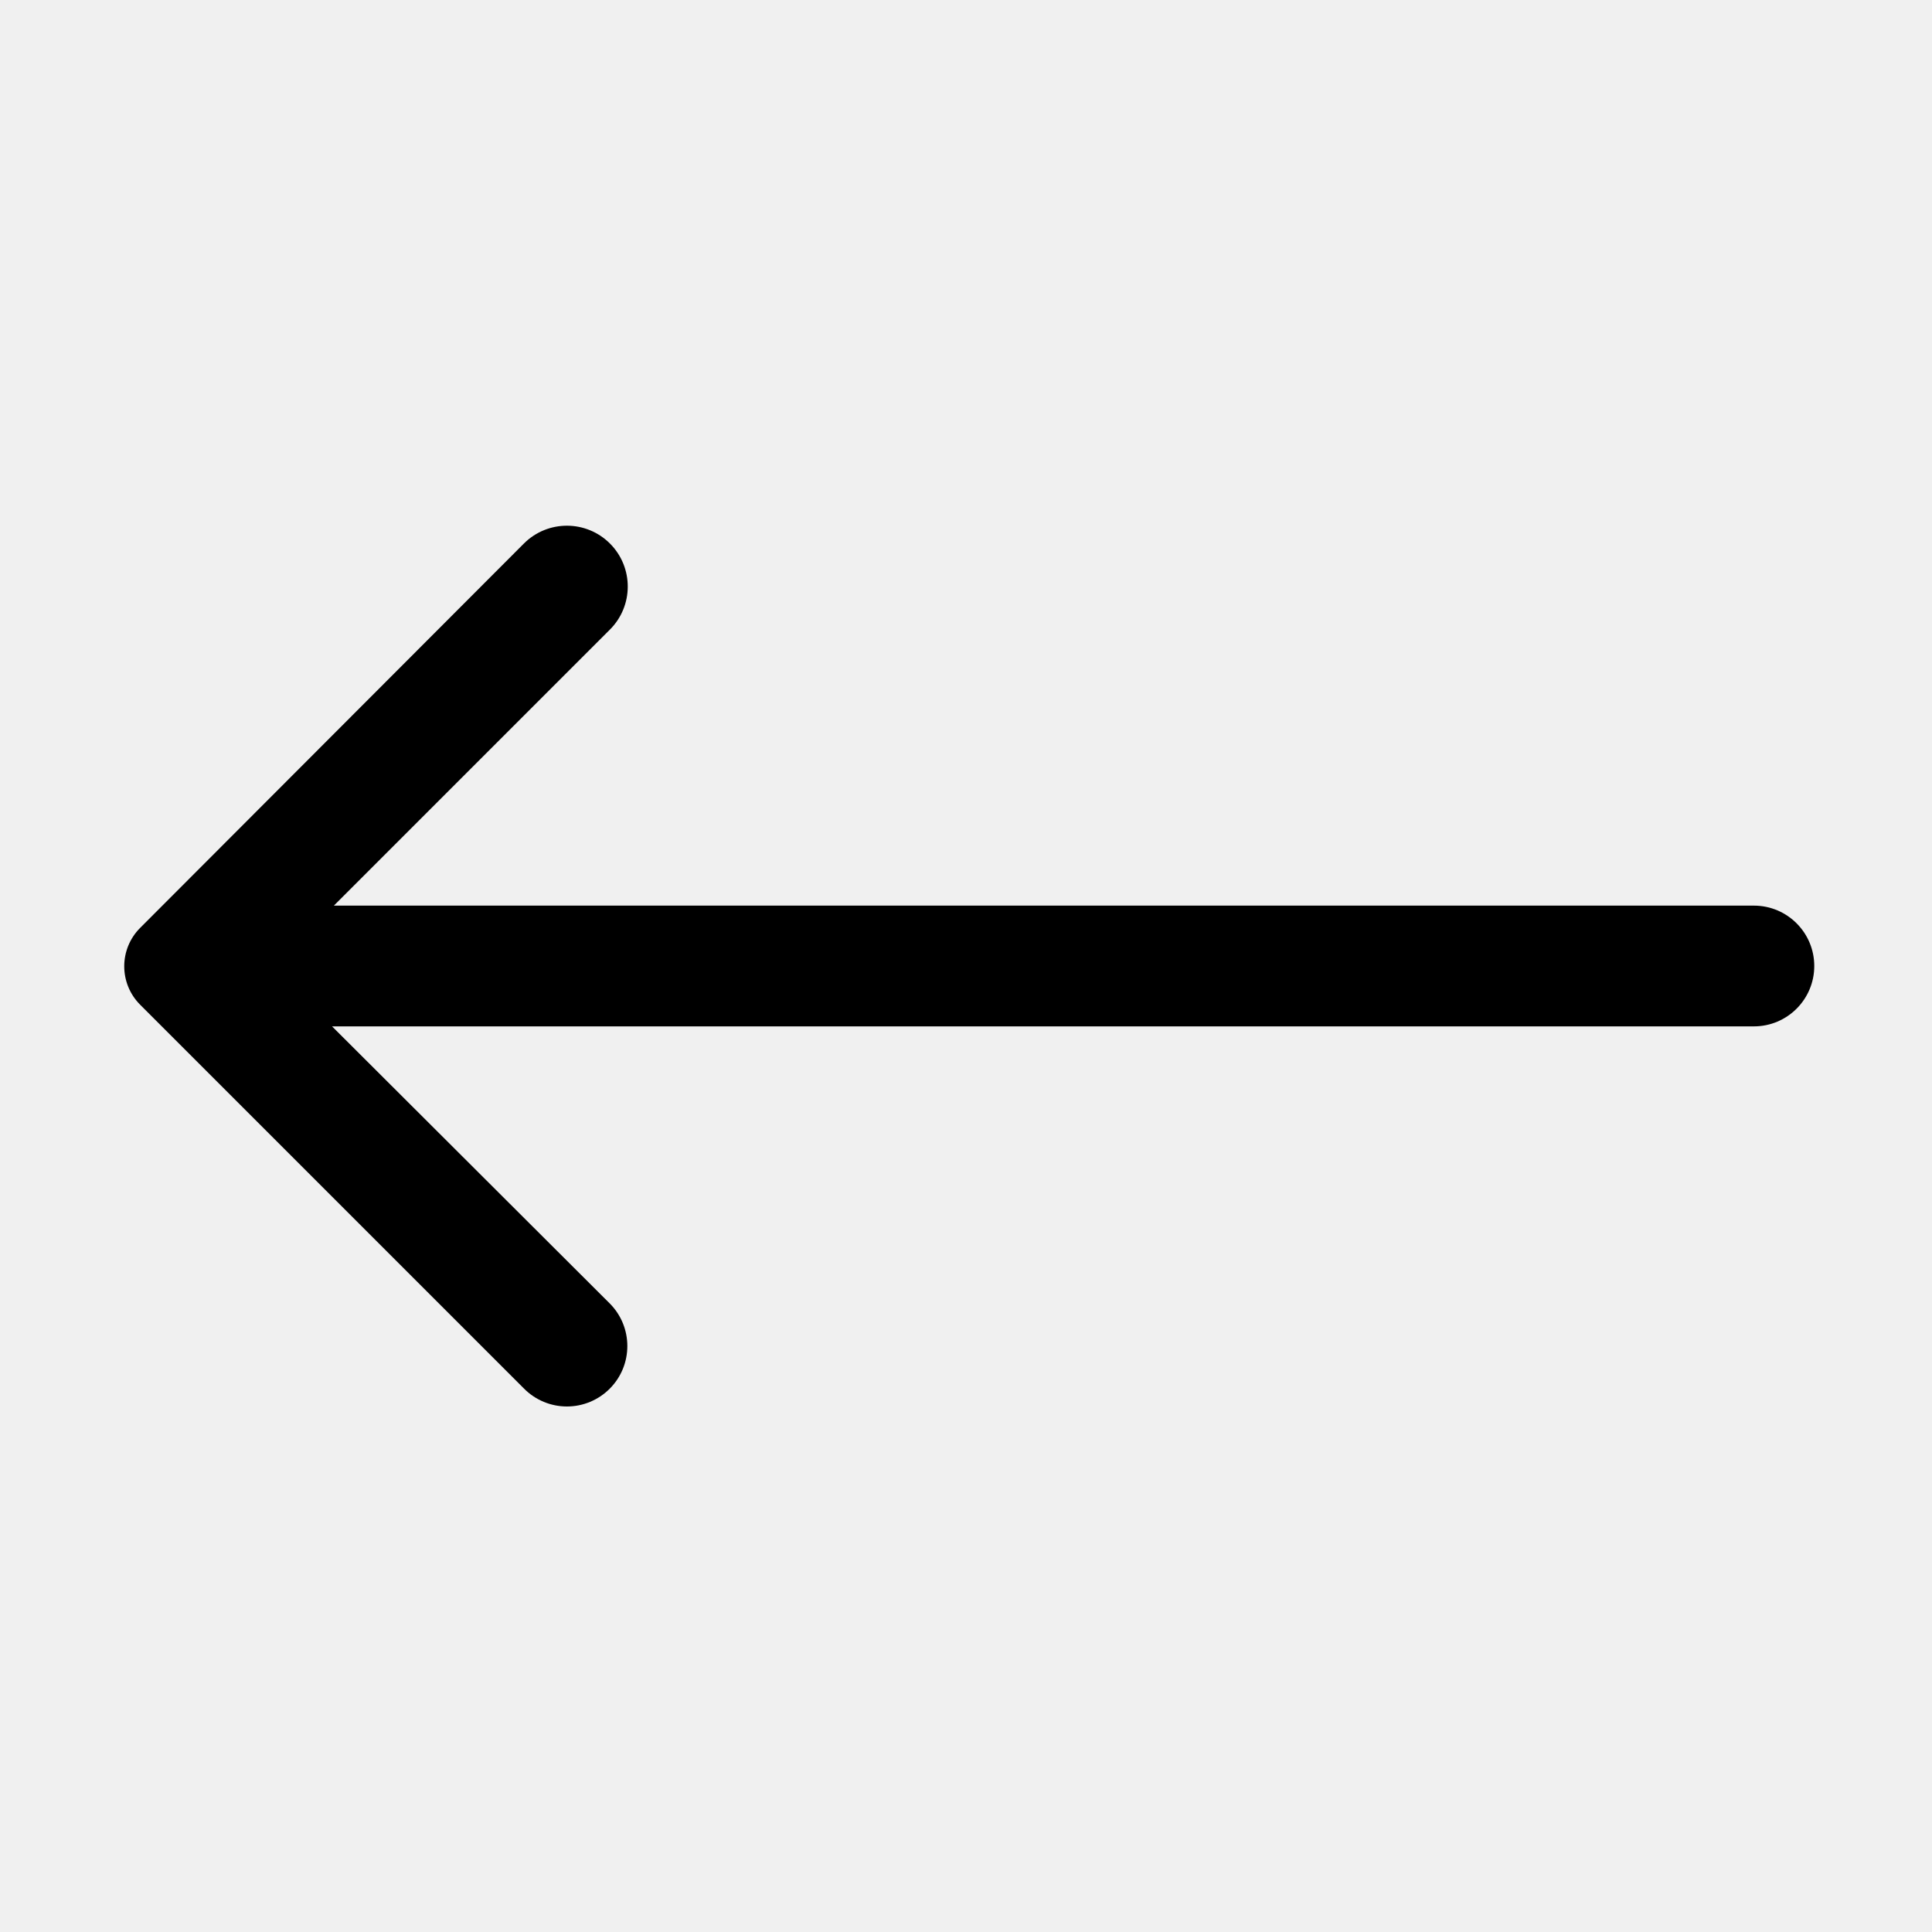
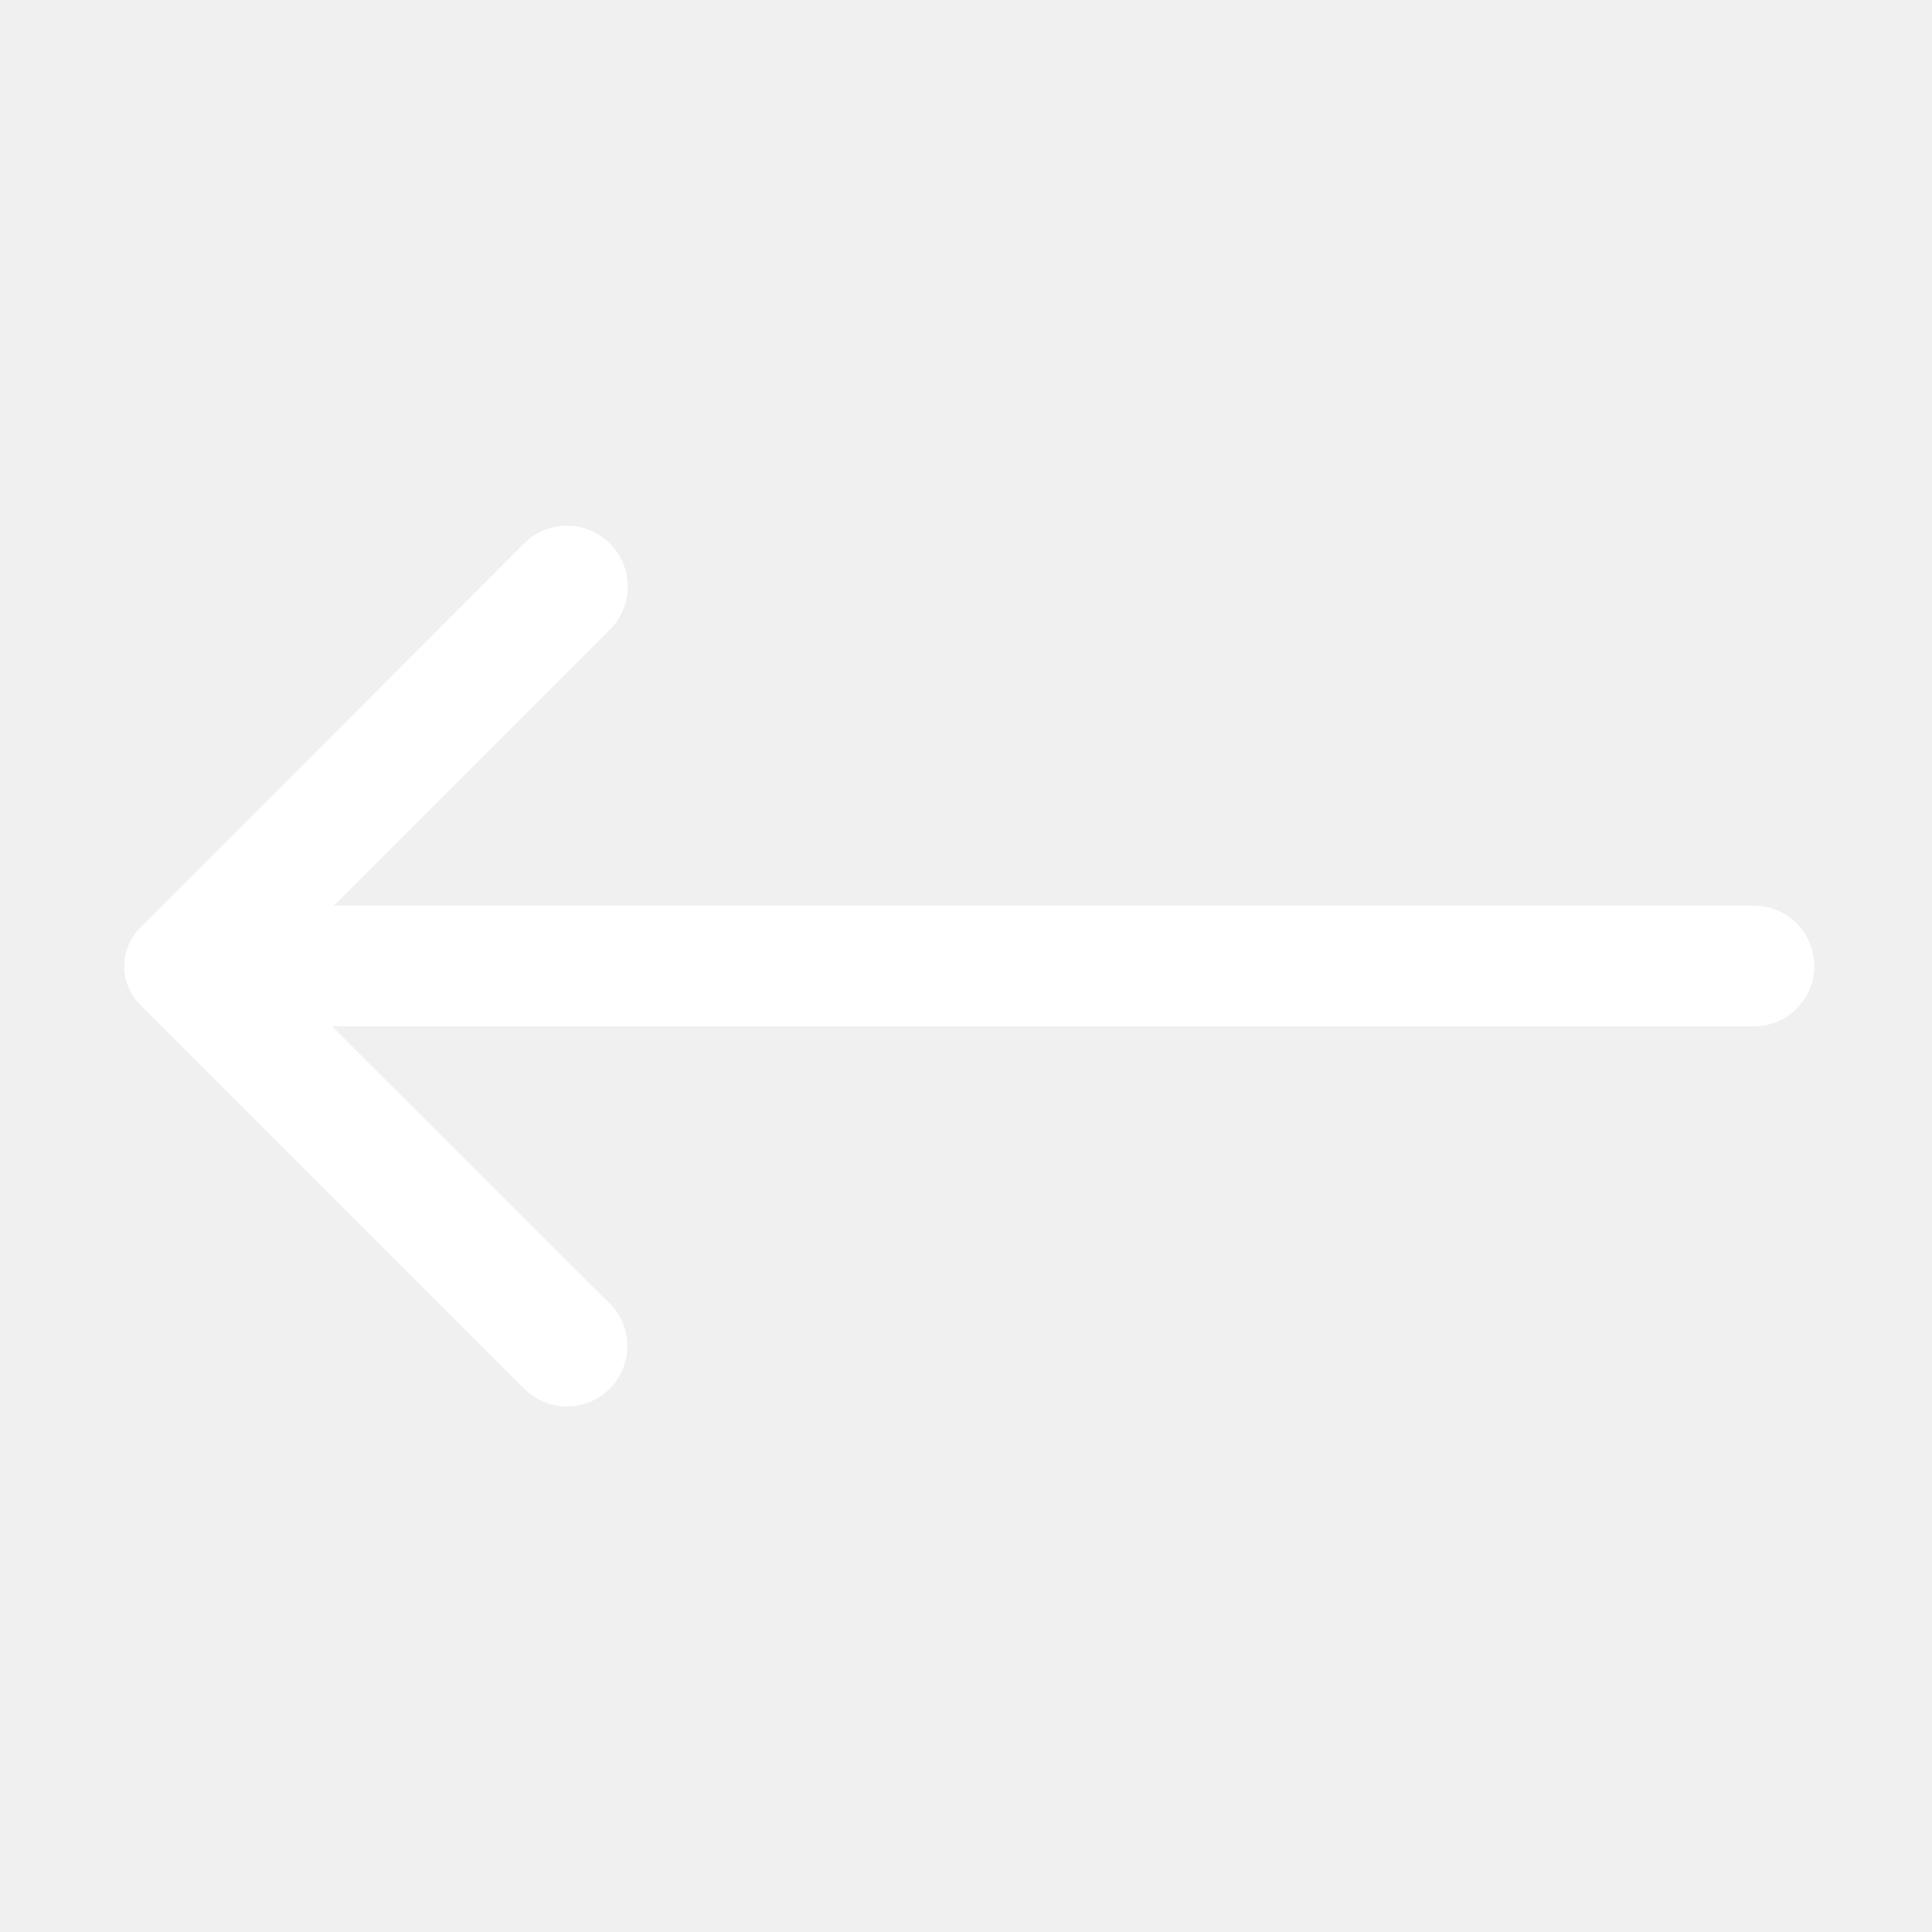
- <svg xmlns="http://www.w3.org/2000/svg" viewBox="0 0 32 32">
+ <svg xmlns="http://www.w3.org/2000/svg" viewBox="0 0 32 32" fill="white">
  <g>
    <path d="M10.1,23a1,1,0,0,0,0-1.41L5.5,17H29.05a1,1,0,0,0,0-2H5.53l4.57-4.57A1,1,0,0,0,8.68,9L2.32,15.37a.9.9,0,0,0,0,1.27L8.68,23A1,1,0,0,0,10.1,23Z" />
  </g>
</svg>
